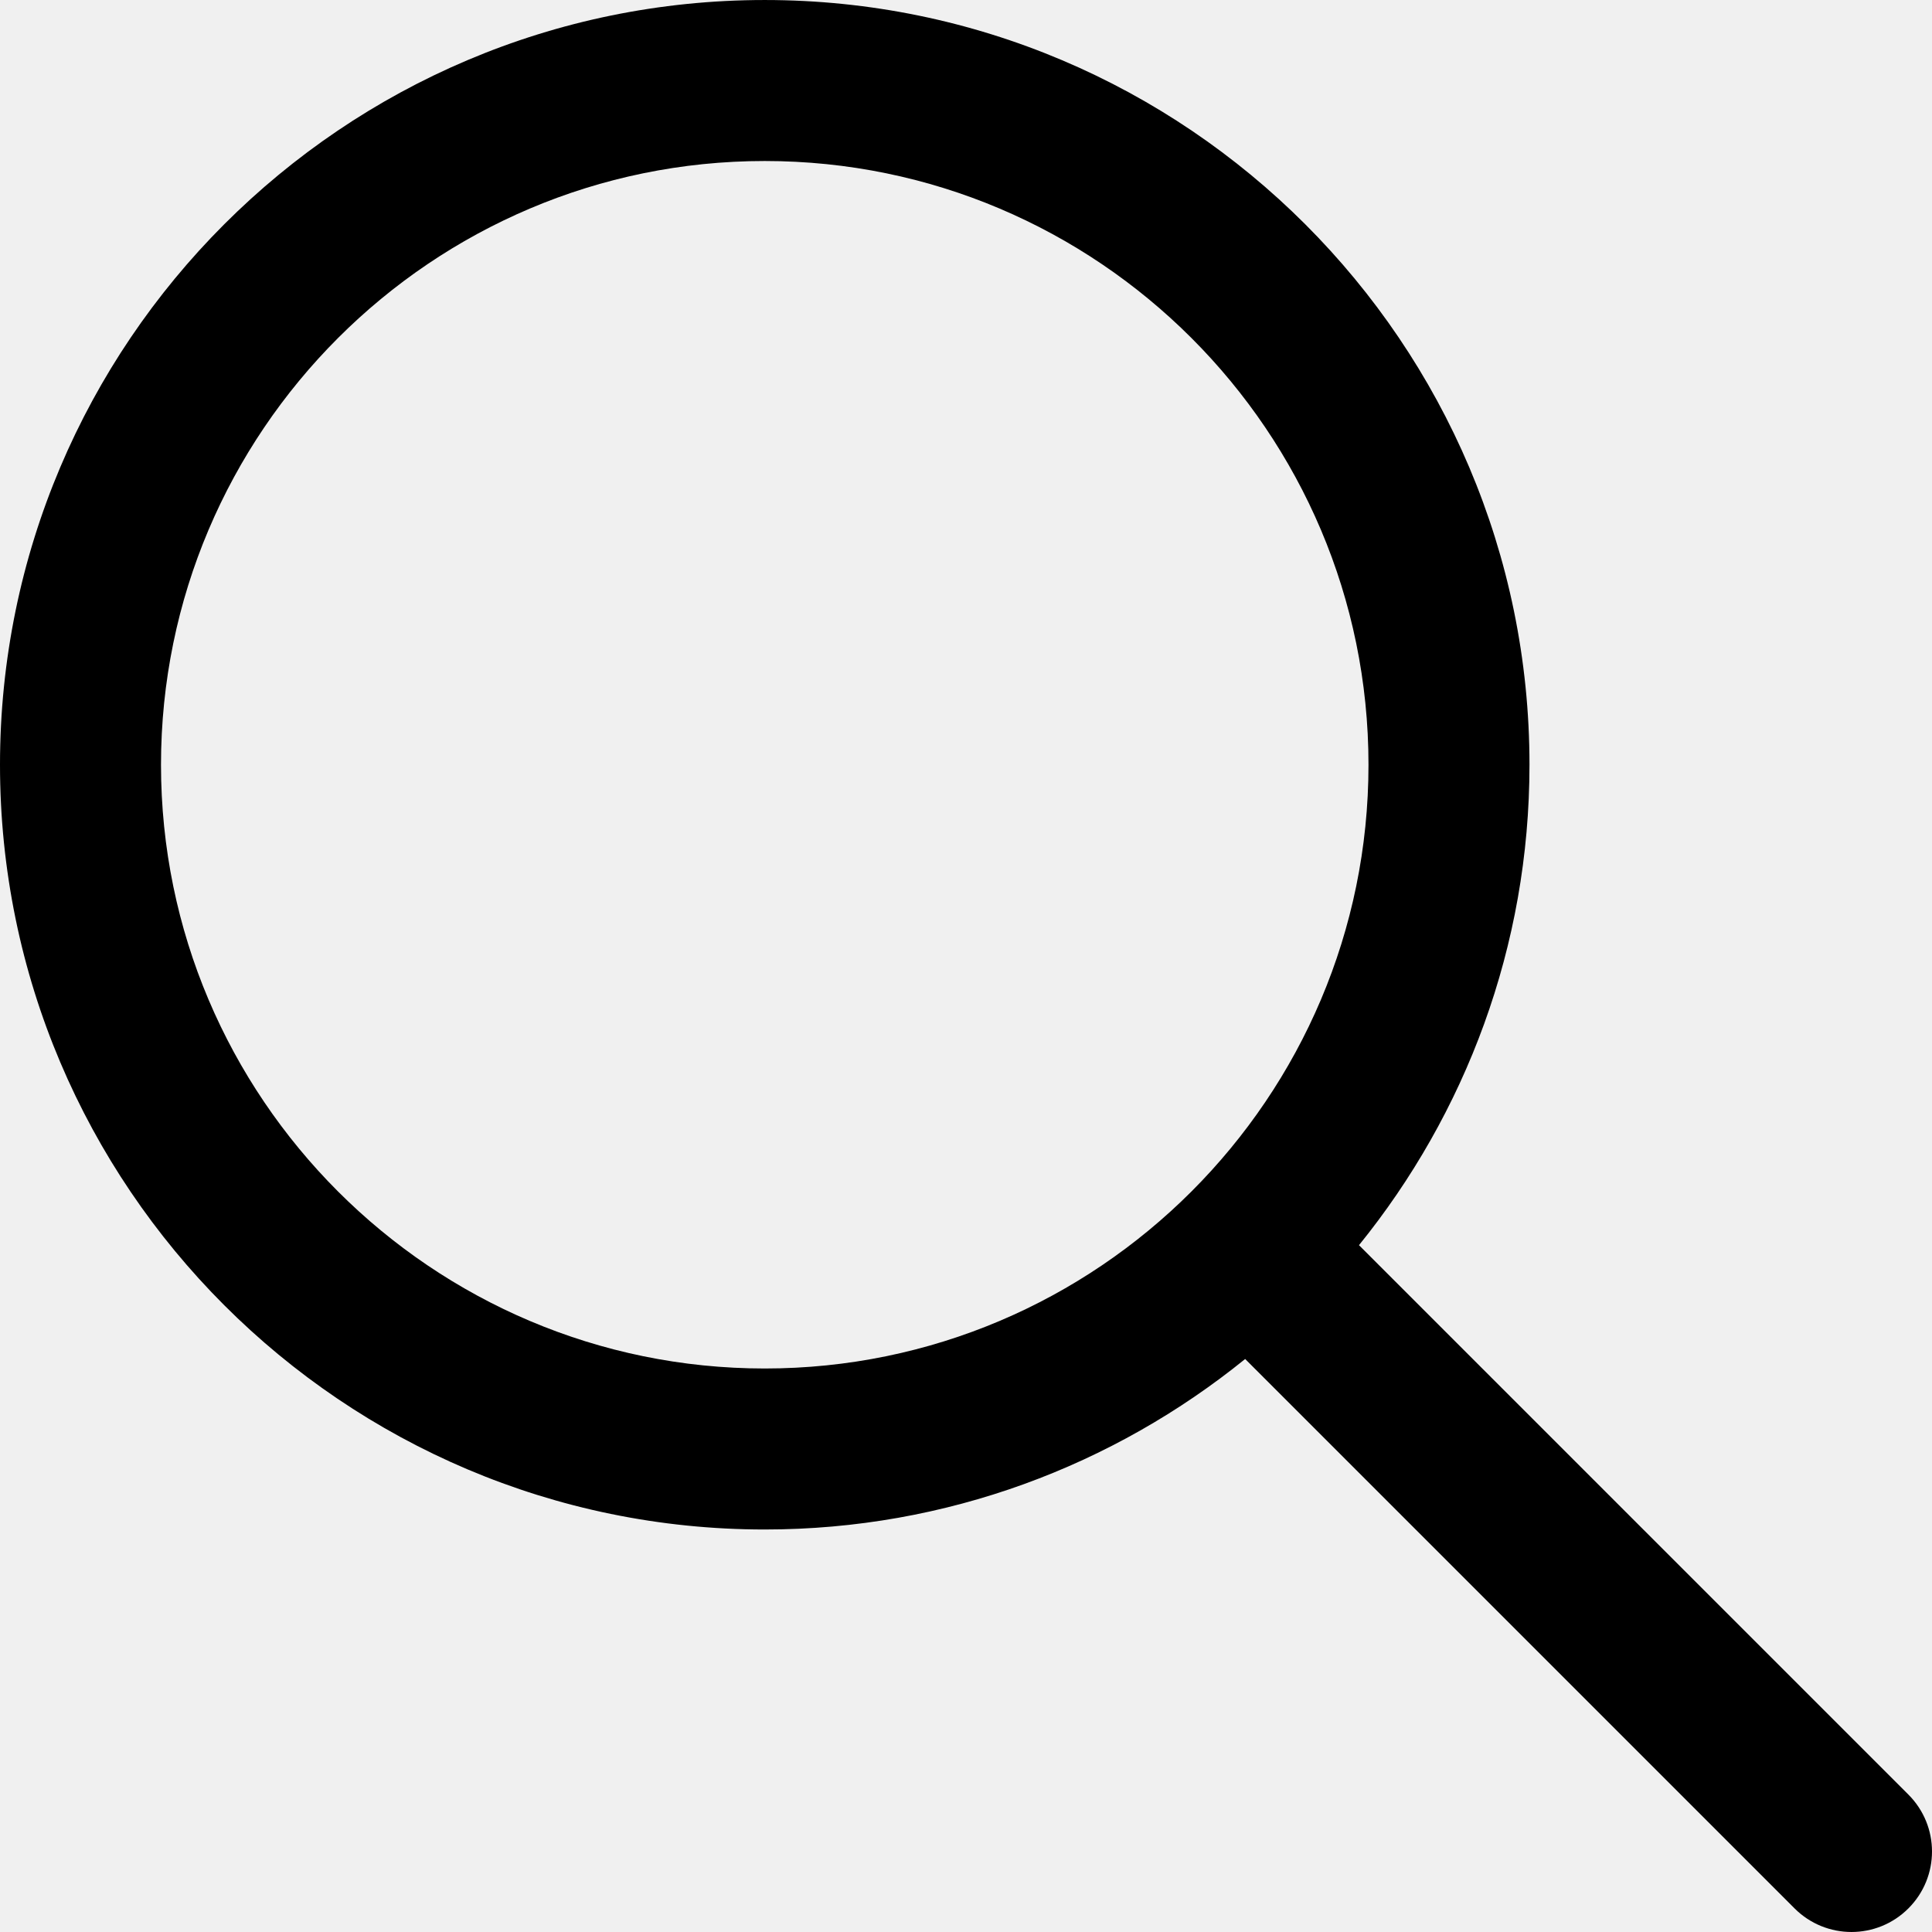
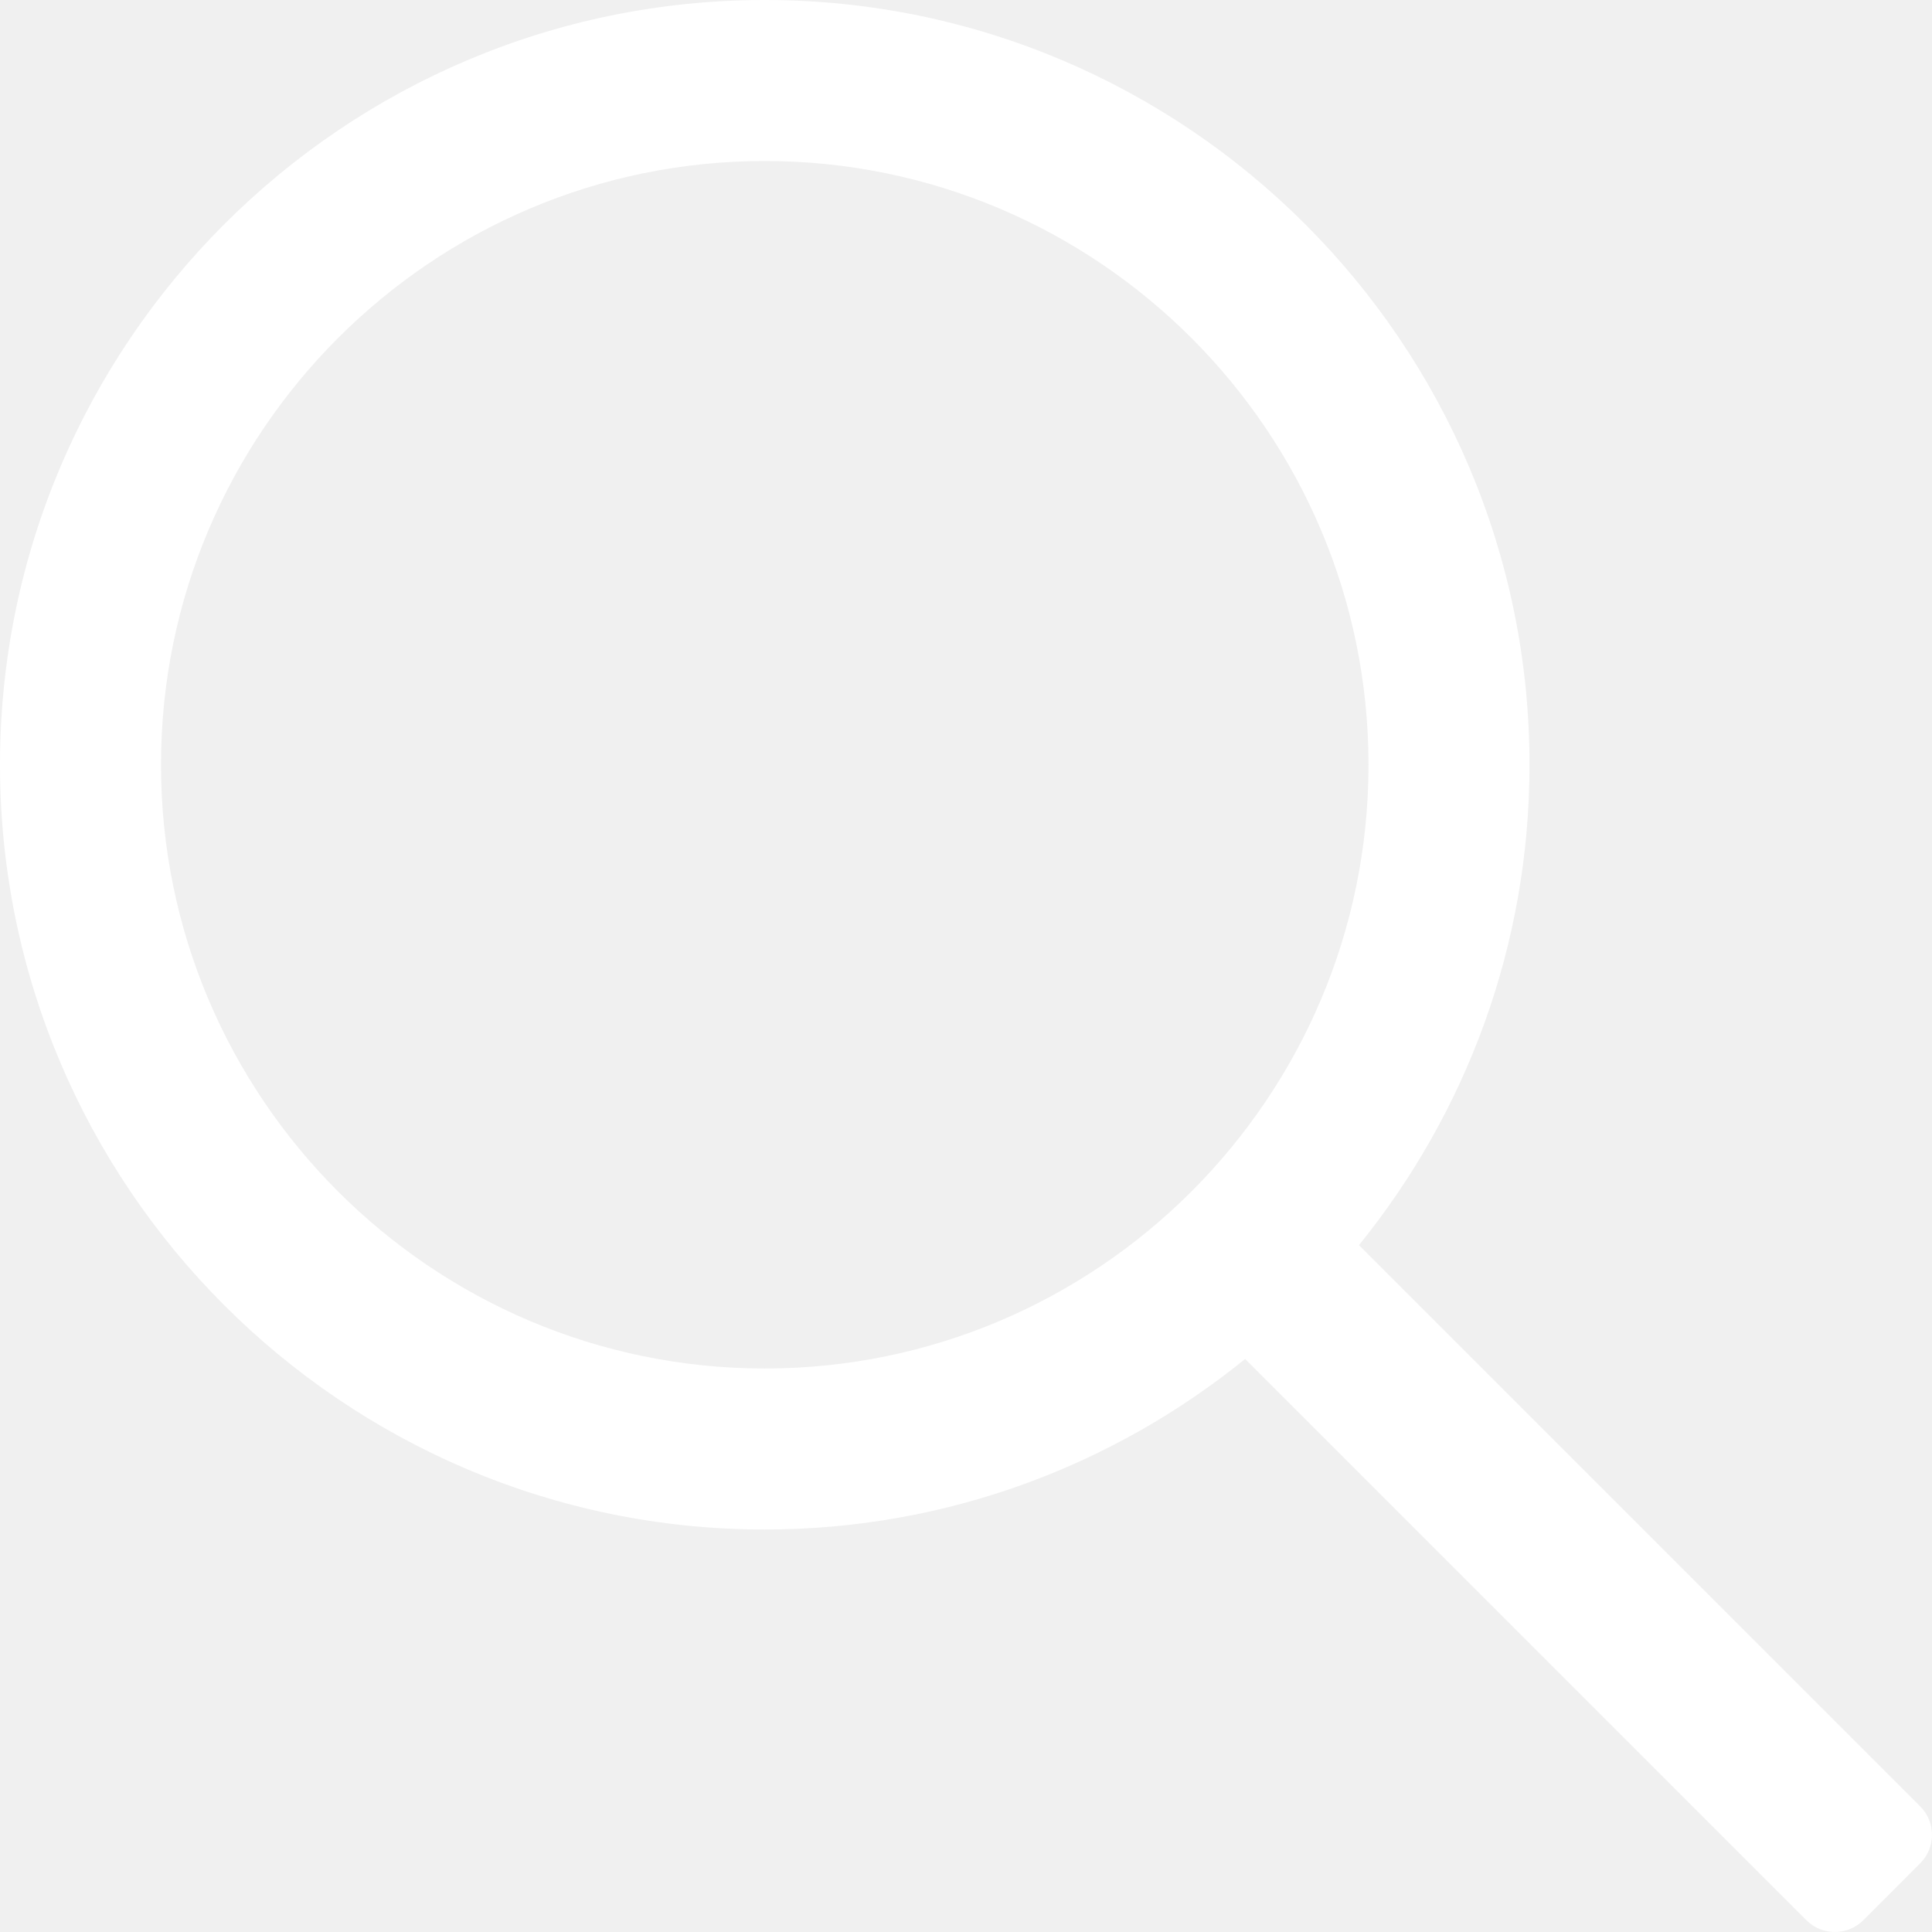
- <svg xmlns="http://www.w3.org/2000/svg" version="1.1" id="Capa_1" x="0px" y="0px" viewBox="0 0 512.005 512.005" style="enable-background:new 0 0 512.005 512.005;" xml:space="preserve">
+ <svg xmlns="http://www.w3.org/2000/svg" version="1.1" width="512" height="512" x="0" y="0" viewBox="0 0 511.999 511.999" style="enable-background:new 0 0 512 512" xml:space="preserve">
  <g>
    <g>
-       <path d="M505.749,475.587l-145.6-145.6c28.203-34.837,45.184-79.104,45.184-127.317c0-111.744-90.923-202.667-202.667-202.667    S0,90.925,0,202.669s90.923,202.667,202.667,202.667c48.213,0,92.48-16.981,127.317-45.184l145.6,145.6    c4.16,4.16,9.621,6.251,15.083,6.251s10.923-2.091,15.083-6.251C514.091,497.411,514.091,483.928,505.749,475.587z     M202.667,362.669c-88.235,0-160-71.765-160-160s71.765-160,160-160s160,71.765,160,160S290.901,362.669,202.667,362.669z" />
+       <g>
+         <path d="M508.874,478.708L360.142,329.976c28.21-34.827,45.191-79.103,45.191-127.309c0-111.75-90.917-202.667-202.667-202.667    S0,90.917,0,202.667s90.917,202.667,202.667,202.667c48.206,0,92.482-16.982,127.309-45.191l148.732,148.732    c4.167,4.165,10.919,4.165,15.086,0l15.081-15.082C513.04,489.627,513.04,482.873,508.874,478.708z M202.667,362.667    c-88.229,0-160-71.771-160-160s71.771-160,160-160s160,71.771,160,160S290.896,362.667,202.667,362.667z" fill="#ffffff" data-original="#000000" style="" />
+       </g>
    </g>
+     <g>
+ </g>
+     <g>
+ </g>
+     <g>
+ </g>
+     <g>
+ </g>
+     <g>
+ </g>
+     <g>
+ </g>
+     <g>
+ </g>
+     <g>
+ </g>
+     <g>
+ </g>
+     <g>
+ </g>
+     <g>
+ </g>
+     <g>
+ </g>
+     <g>
+ </g>
+     <g>
+ </g>
+     <g>
+ </g>
  </g>
-   <g>
- </g>
-   <g>
- </g>
-   <g>
- </g>
-   <g>
- </g>
-   <g>
- </g>
-   <g>
- </g>
-   <g>
- </g>
-   <g>
- </g>
-   <g>
- </g>
-   <g>
- </g>
-   <g>
- </g>
-   <g>
- </g>
-   <g>
- </g>
-   <g>
- </g>
-   <g>
- </g>
</svg>
